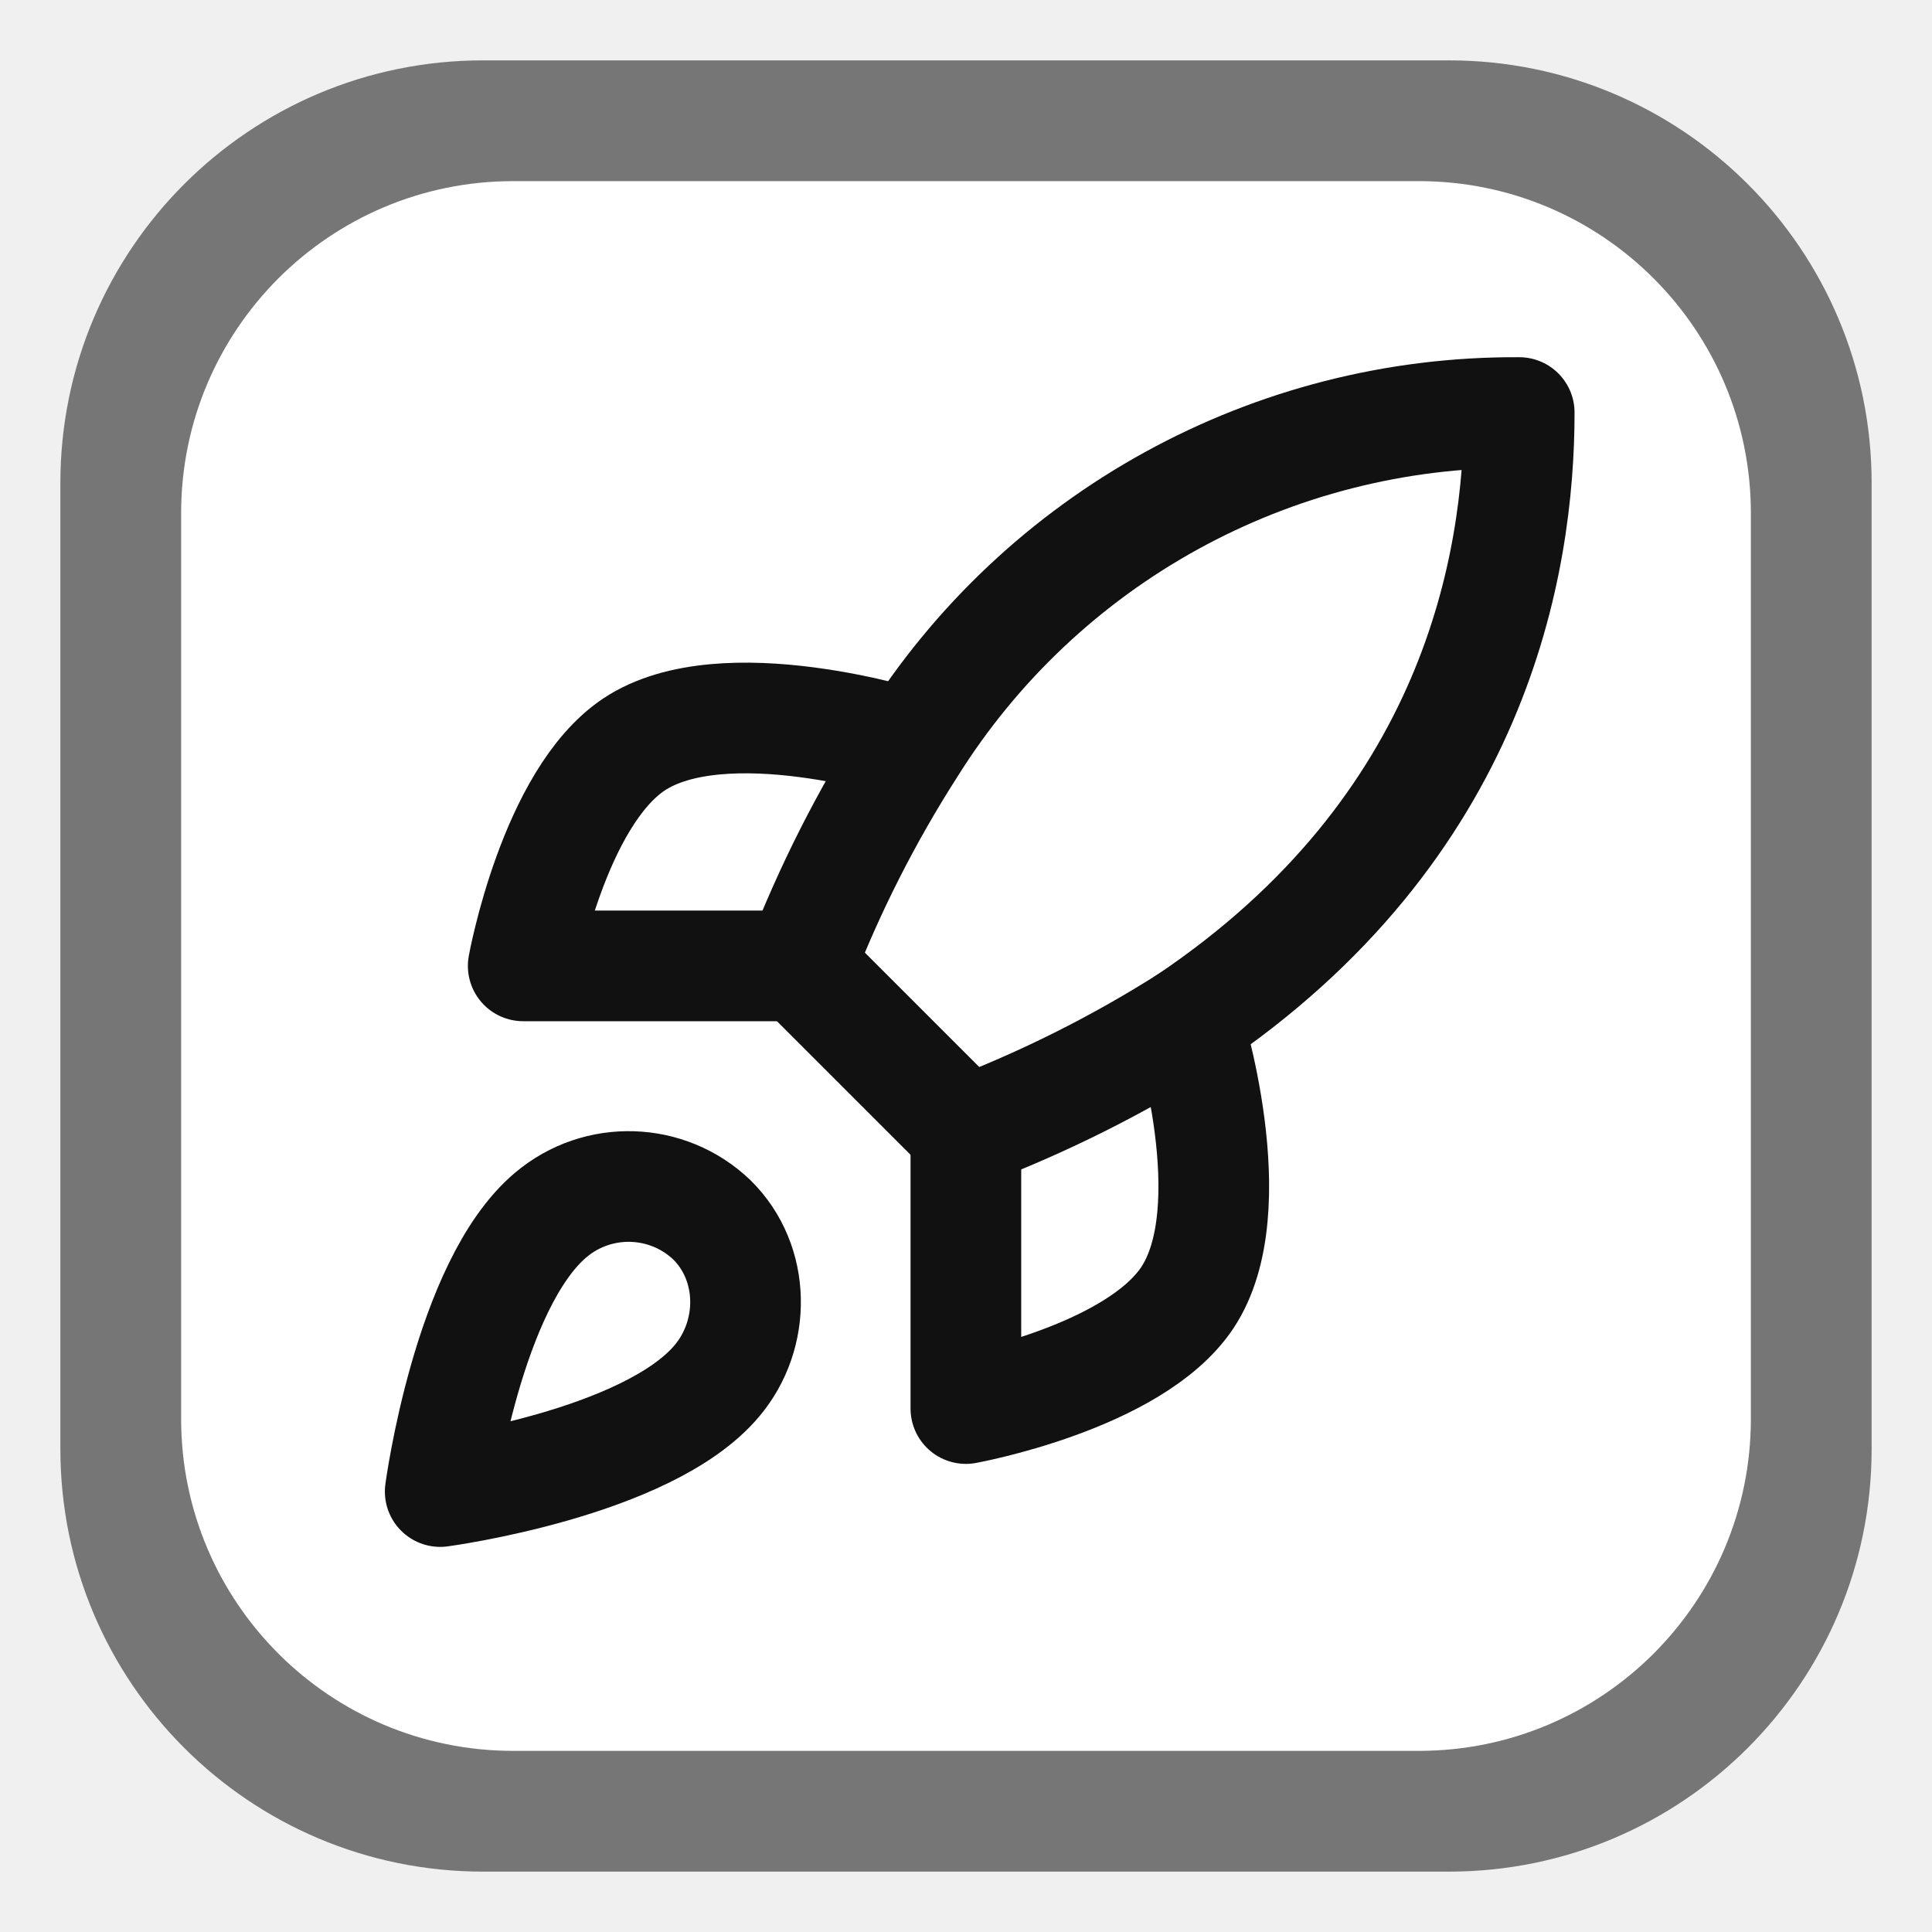
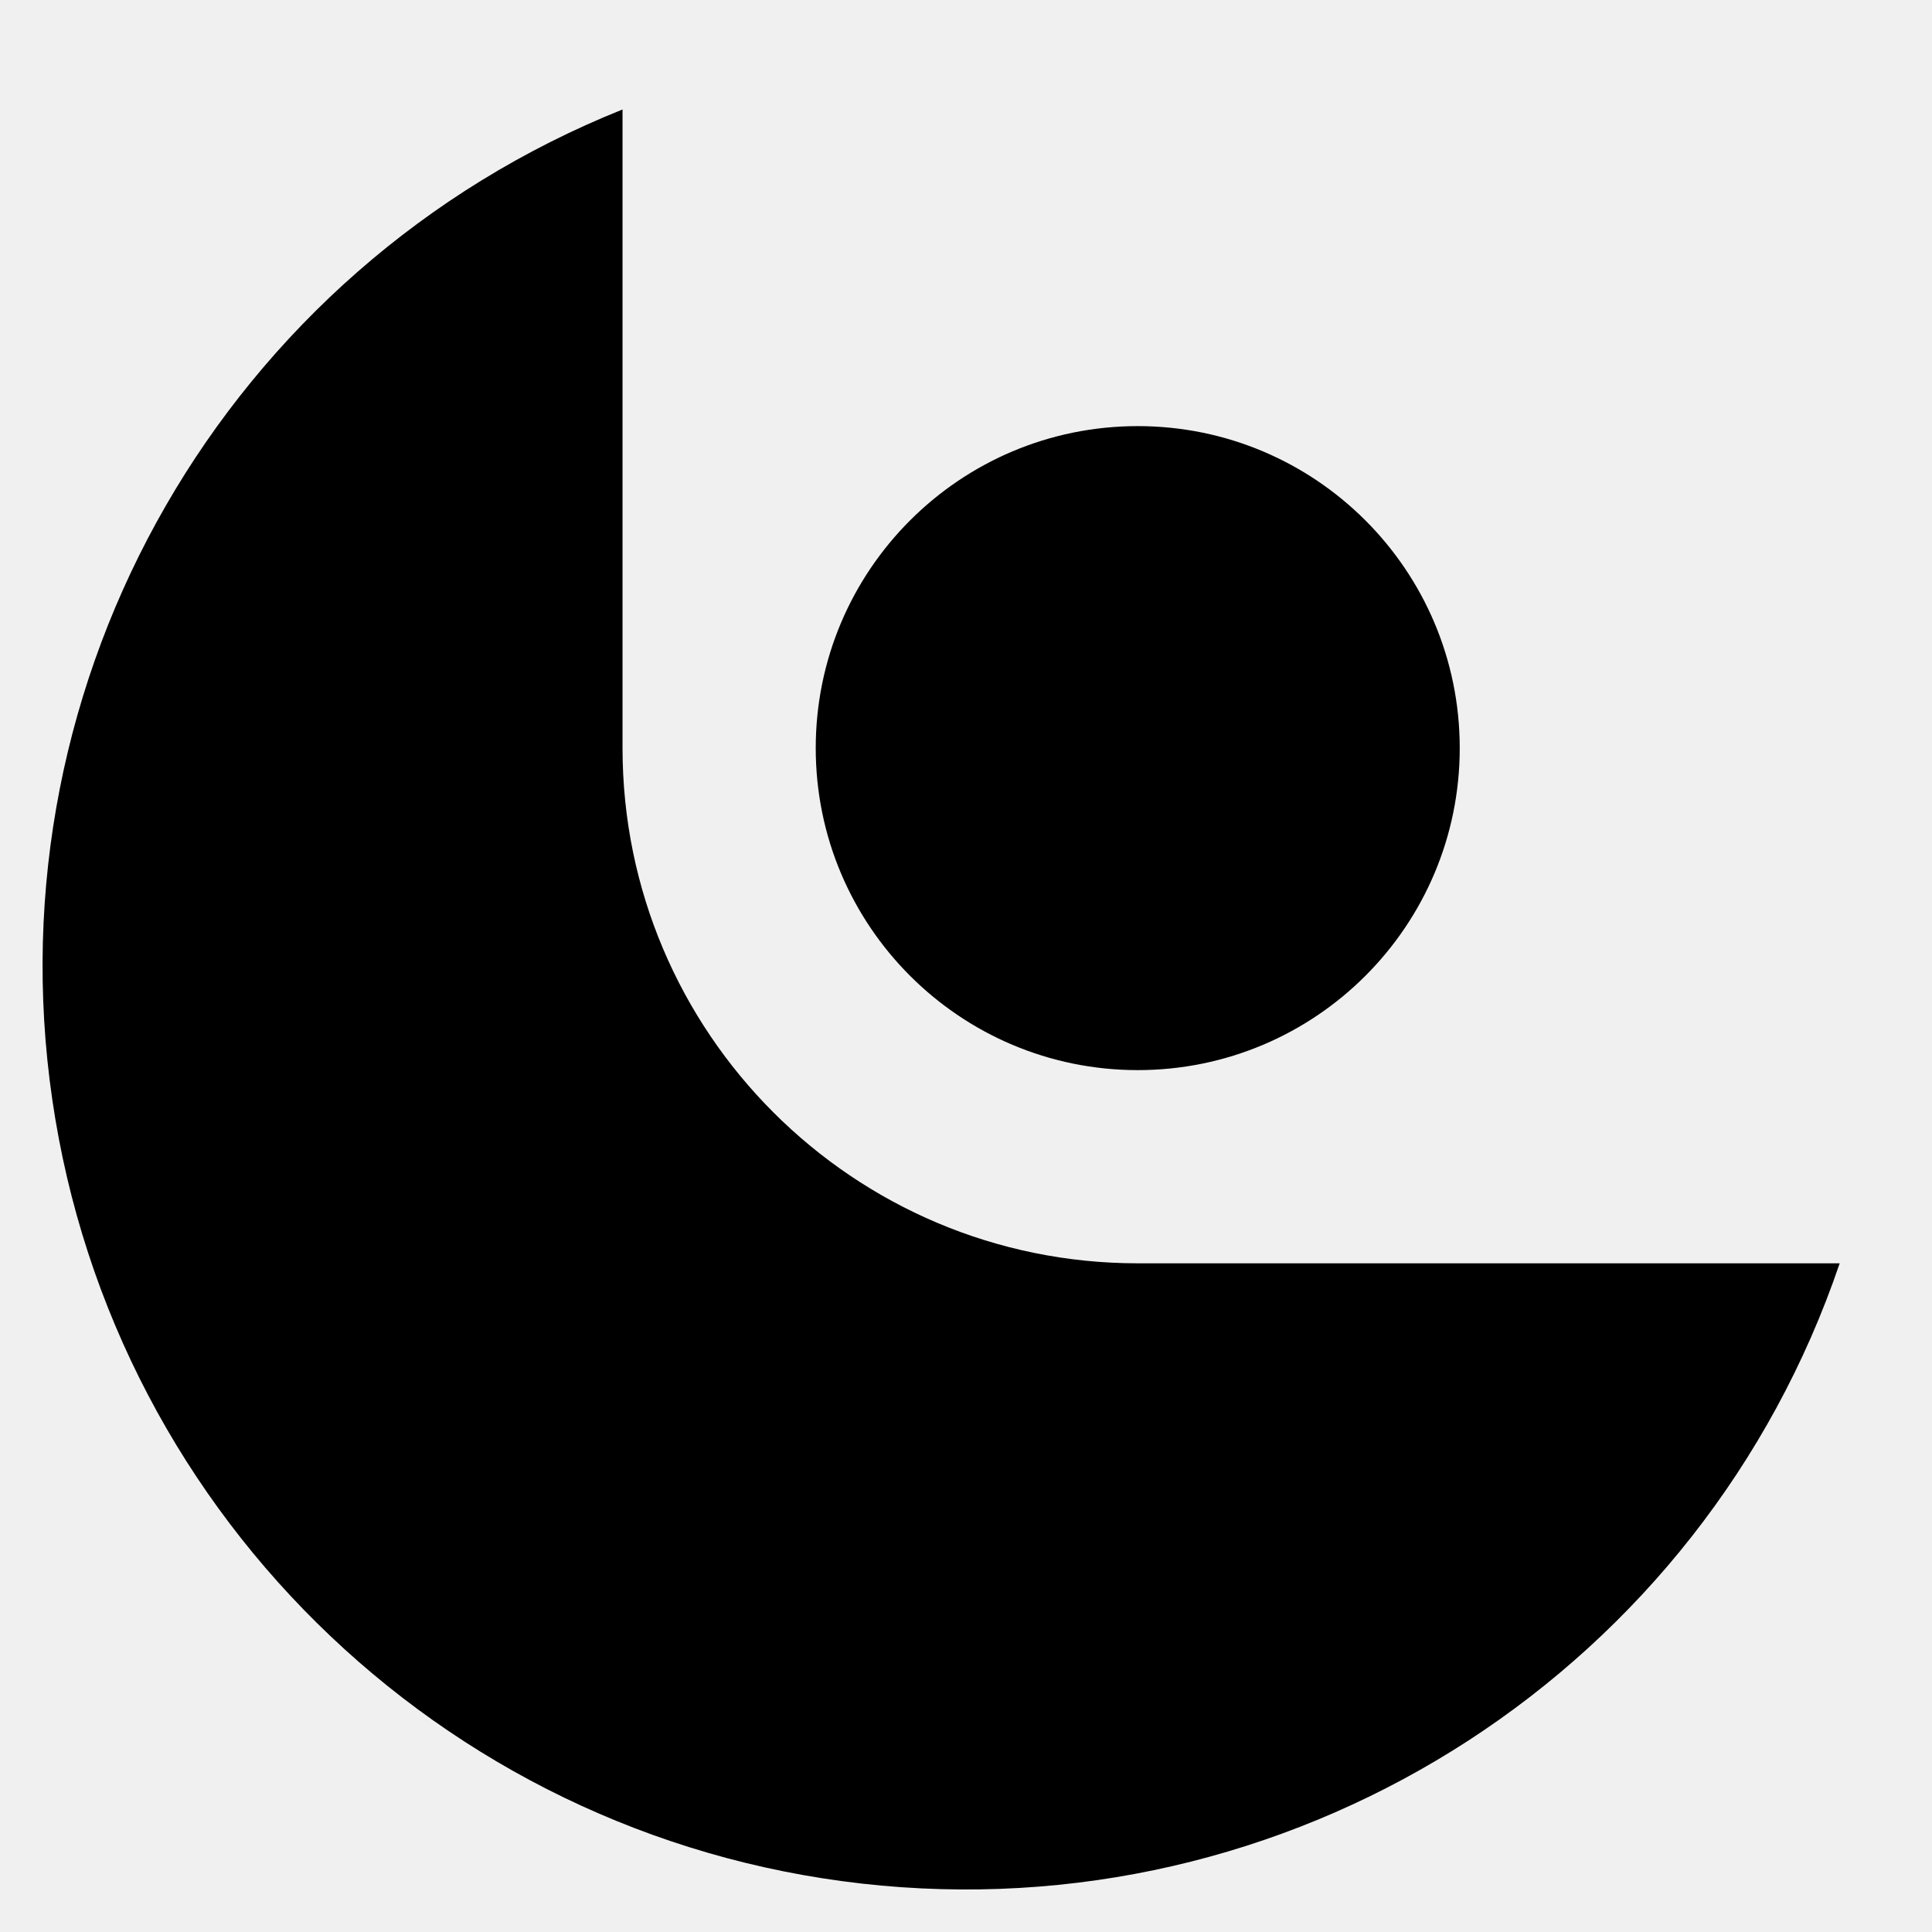
- <svg xmlns="http://www.w3.org/2000/svg" viewBox="0 0 64 64">
-   <rect x="2" y="2" width="60" height="60" rx="14" fill="#767676" />
-   <rect x="6" y="6" width="52" height="52" rx="11" fill="#ffffff" />
-   <g transform="translate(10,10) scale(1.833)" fill="none" stroke="#111111" stroke-width="2" stroke-linecap="round" stroke-linejoin="round">
-     <path d="M4.5 16.5c-1.5 1.26-2 5-2 5s3.74-.5 5-2c.71-.84.7-2.13-.09-2.91a2.18 2.18 0 0 0-2.91-.09z" />
-     <path d="m12 15-3-3a22 22 0 0 1 2-3.95A12.88 12.88 0 0 1 22 2c0 2.72-.78 7.5-6 11a22.35 22.35 0 0 1-4 2z" />
-     <path d="M9 12H4s.55-3.03 2-4c1.62-1.08 5 0 5 0" />
-     <path d="M12 15v5s3.03-.55 4-2c1.08-1.62 0-5 0-5" />
-   </g>
+ <svg xmlns="http://www.w3.org/2000/svg" viewBox="30 30 180 180" fill="none">
+   <path d="M88 40.2V99.7A48 48 0 0 0 136.0 147.7H201.4A86 86 0 1 1 88 40.2Z" fill="#000000" />
+   <circle cx="136.0" cy="99.7" r="30" fill="#000000" />
</svg>
